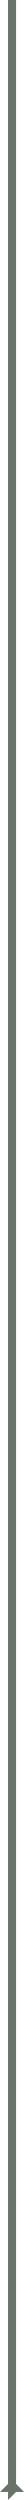
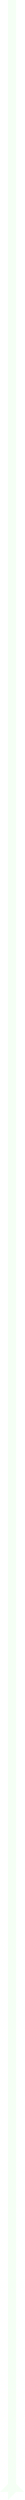
<svg xmlns="http://www.w3.org/2000/svg" id="Layer_1" data-name="Layer 1" viewBox="0 0 30 3110">
  <defs>
-     <style>.cls-1{fill:#697369;}</style>
+     <style>.cls-1{fill:#f5fff5;}</style>
  </defs>
-   <polygon class="cls-1" points="20 3090 20 0 10 0 10 3090 0 3100 10 3100 10 3110 20 3100 30 3100 20 3090" />
+   <polygon class="cls-1" points="10 3100 0 3100 10 3090 10 3100" />
+   <polygon class="cls-1" points="20 3100 30 3100 20 3090 20 3100" />
+   <polygon class="cls-1" points="10 3100 10 3110 20 3100 10 3100" />
+   <rect class="cls-1" x="10" width="10" height="3100" />
</svg>
